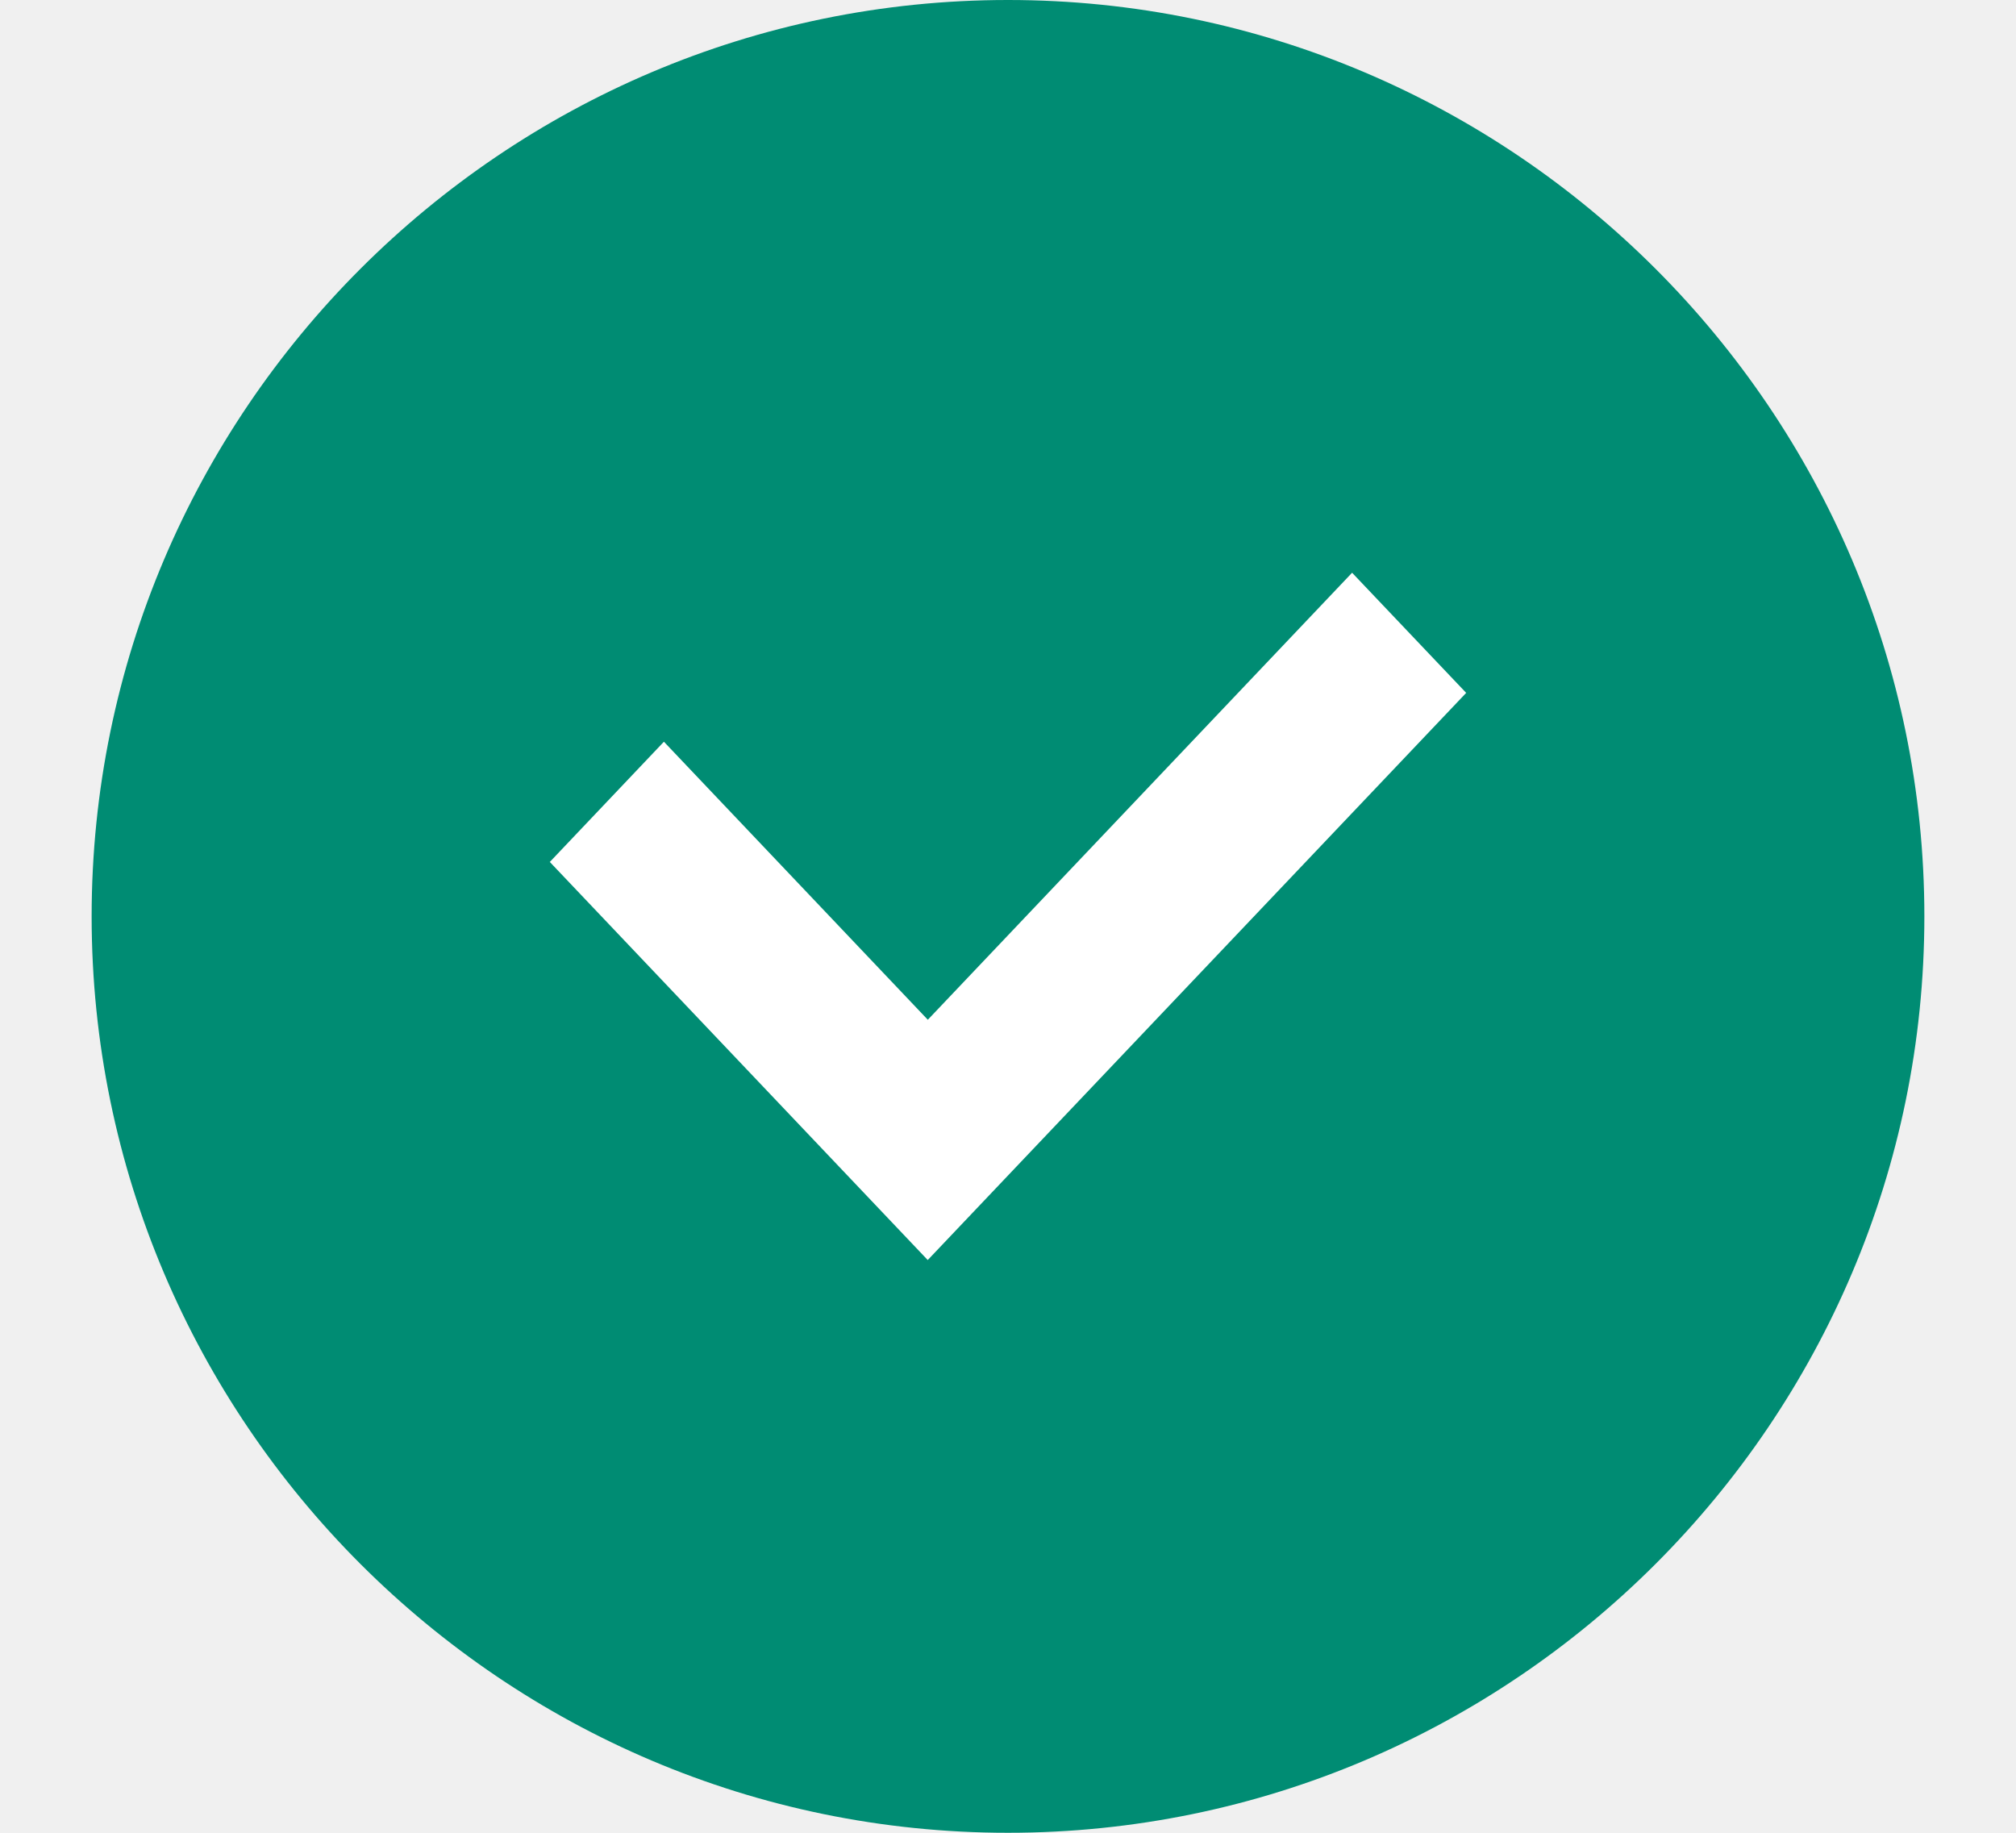
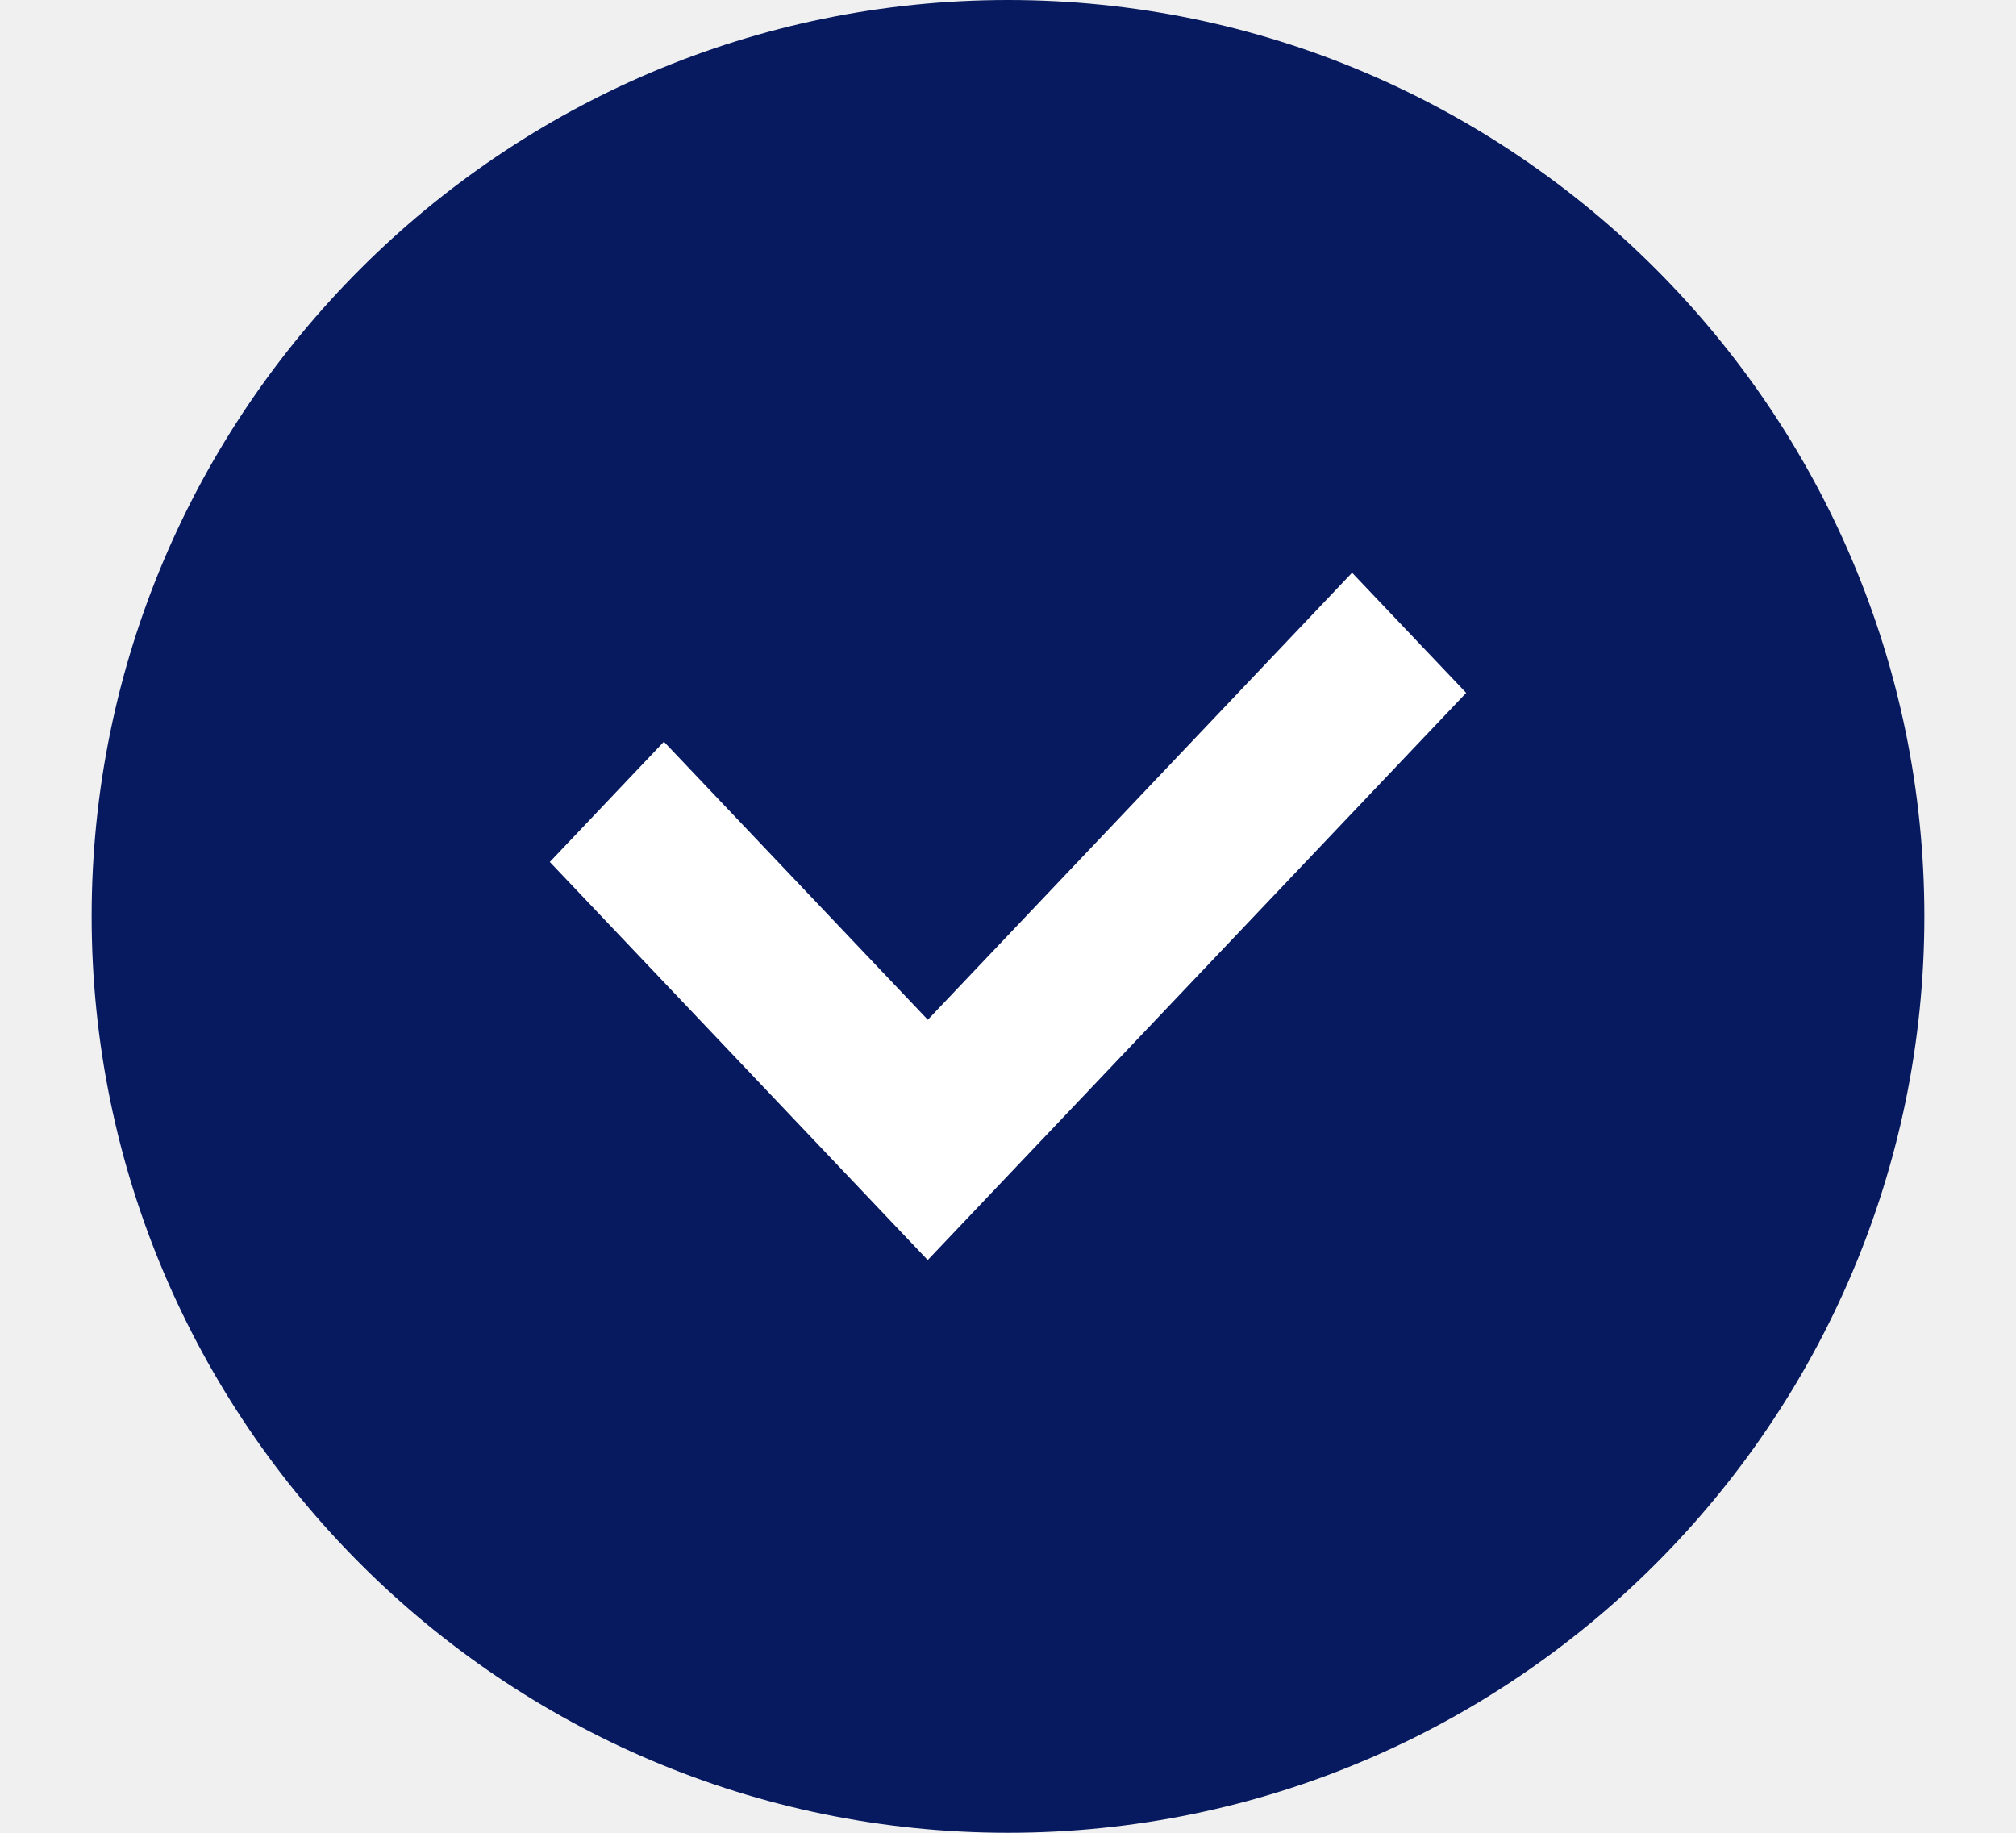
<svg xmlns="http://www.w3.org/2000/svg" width="22" height="20" viewBox="0 0 22 20">
  <g fill="none" fill-rule="evenodd">
-     <path fill="#008C73" d="M11 0C5.489 0 1 4.489 1 10s4.489 10 10 10 10-4.489 10-10S16.511 0 11 0z" />
+     <path fill="#071A5F" d="M11 0C5.489 0 1 4.489 1 10s4.489 10 10 10 10-4.489 10-10S16.511 0 11 0z" />
    <path fill="#FFF" d="M10.124 13.75L6 9.406l1.245-1.312 2.88 3.034 4.63-4.878L16 7.561z" />
  </g>
</svg>
